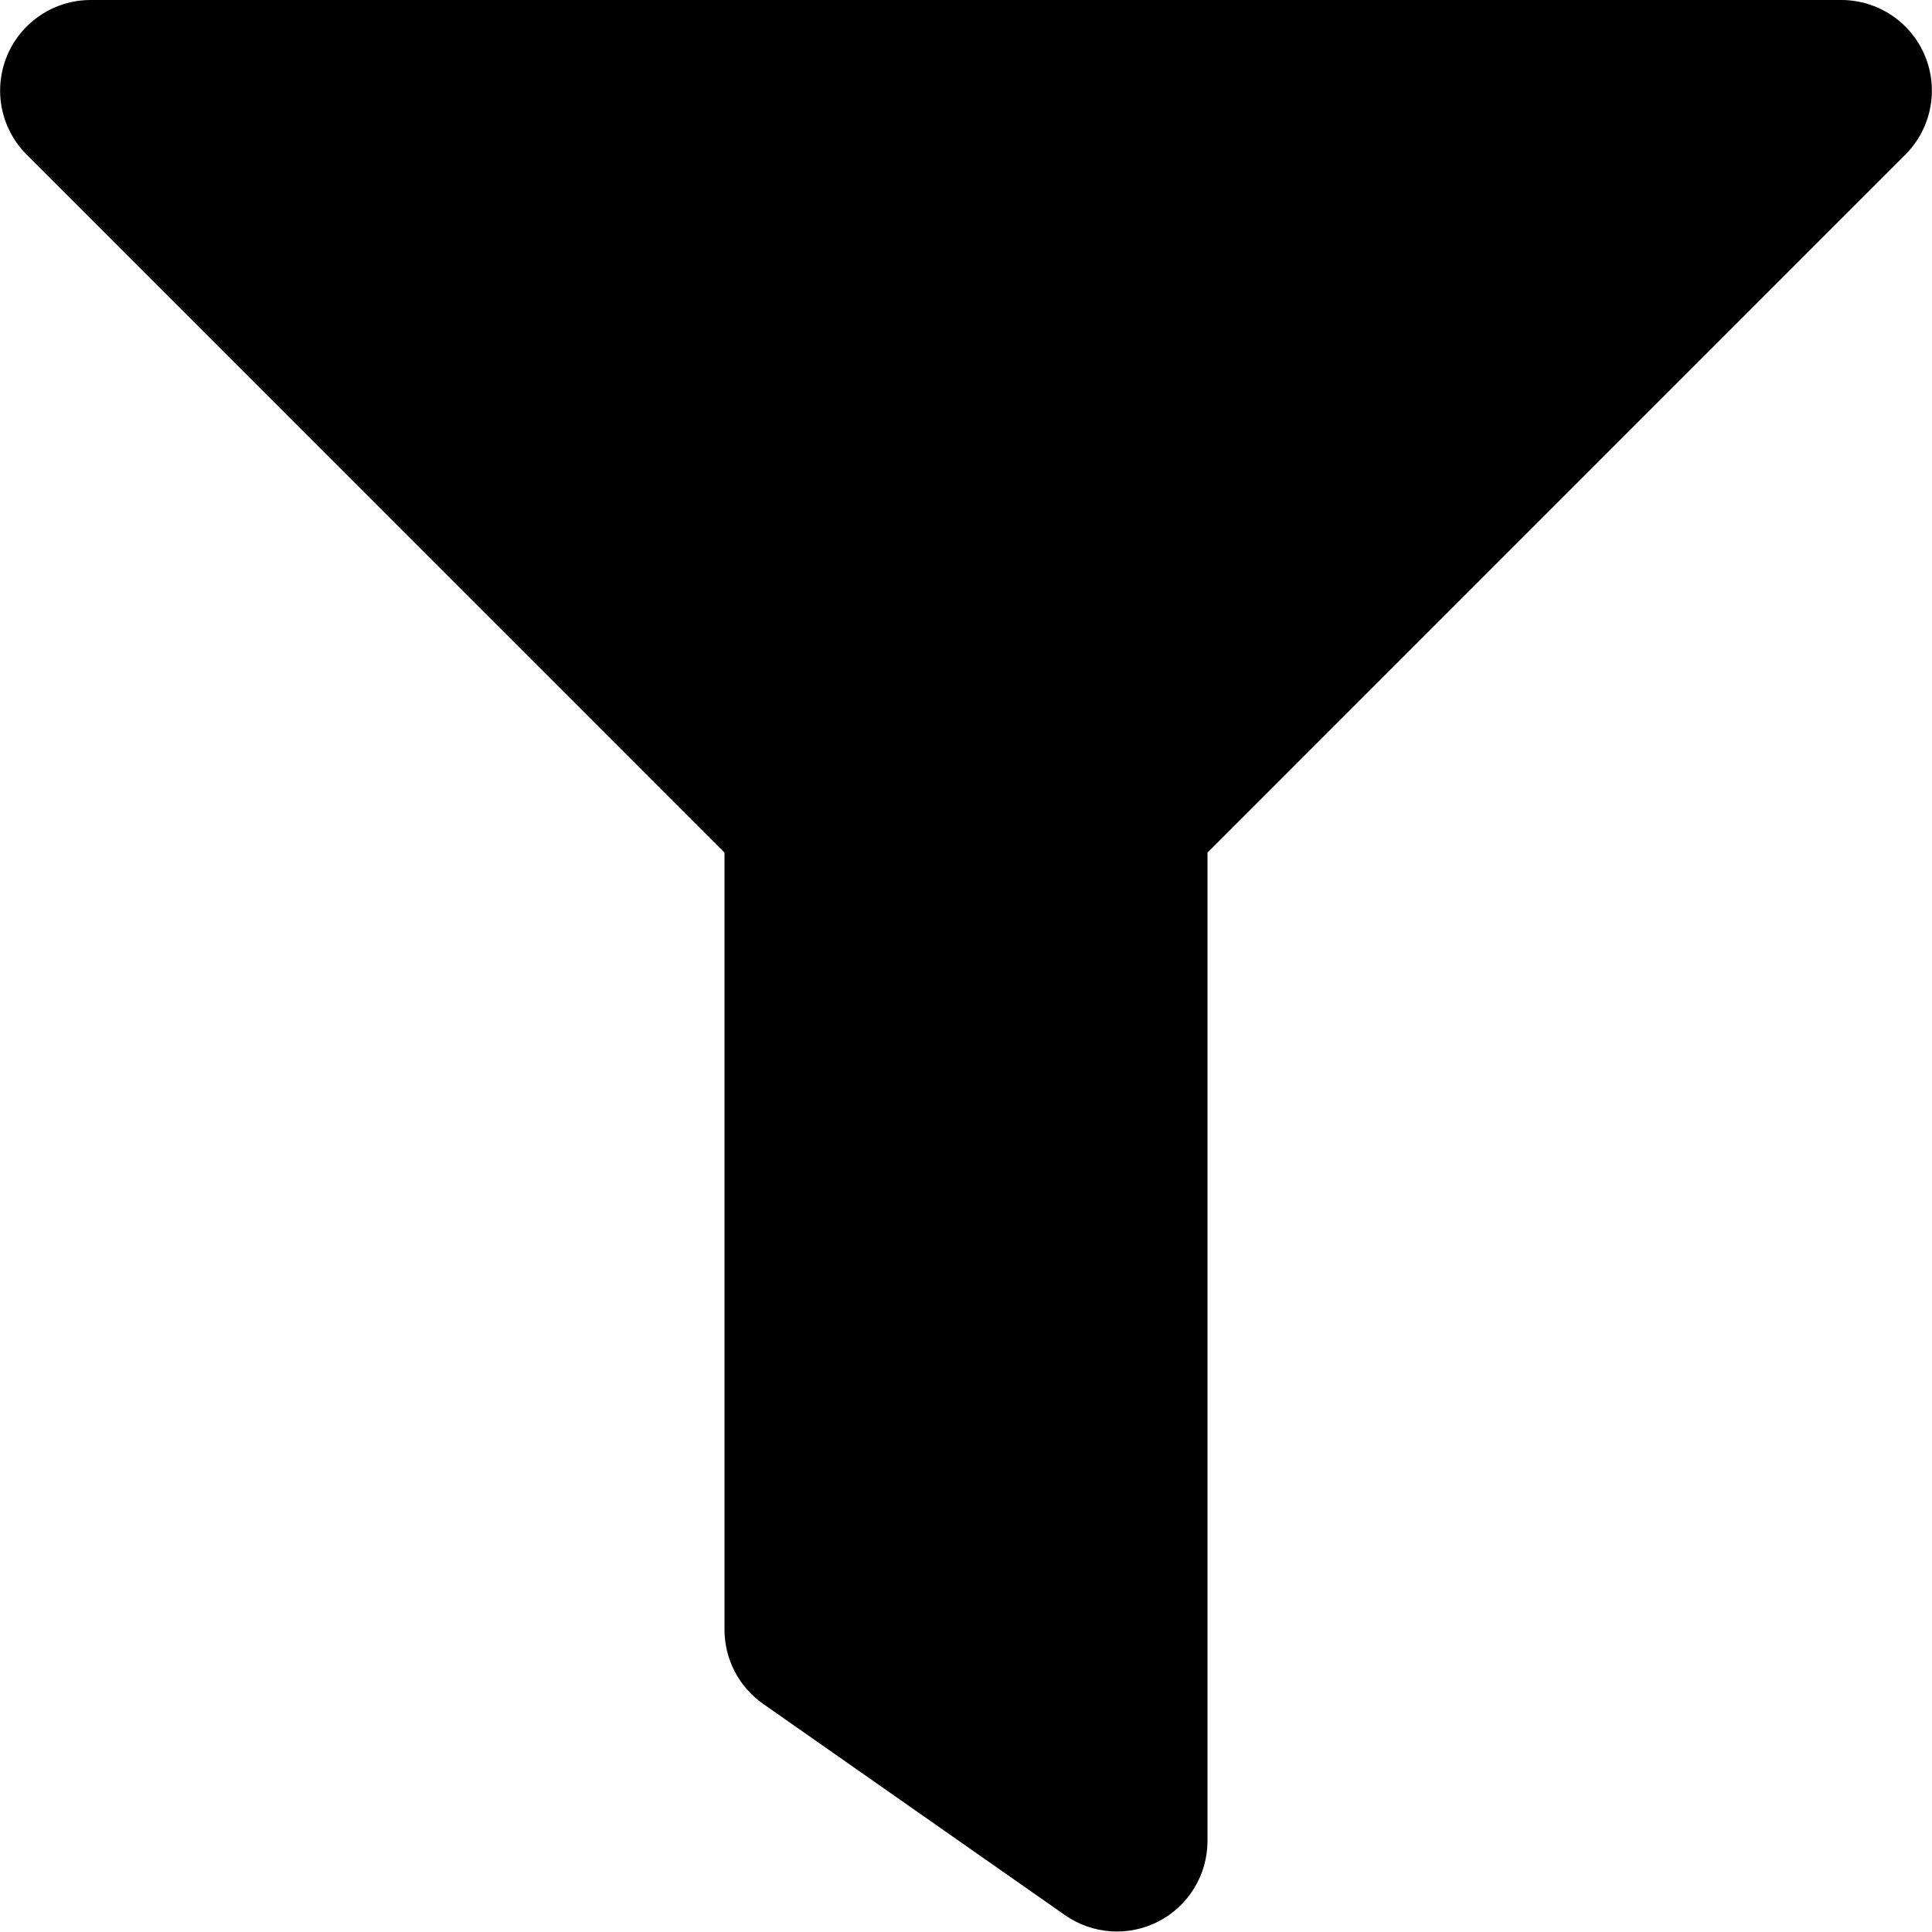
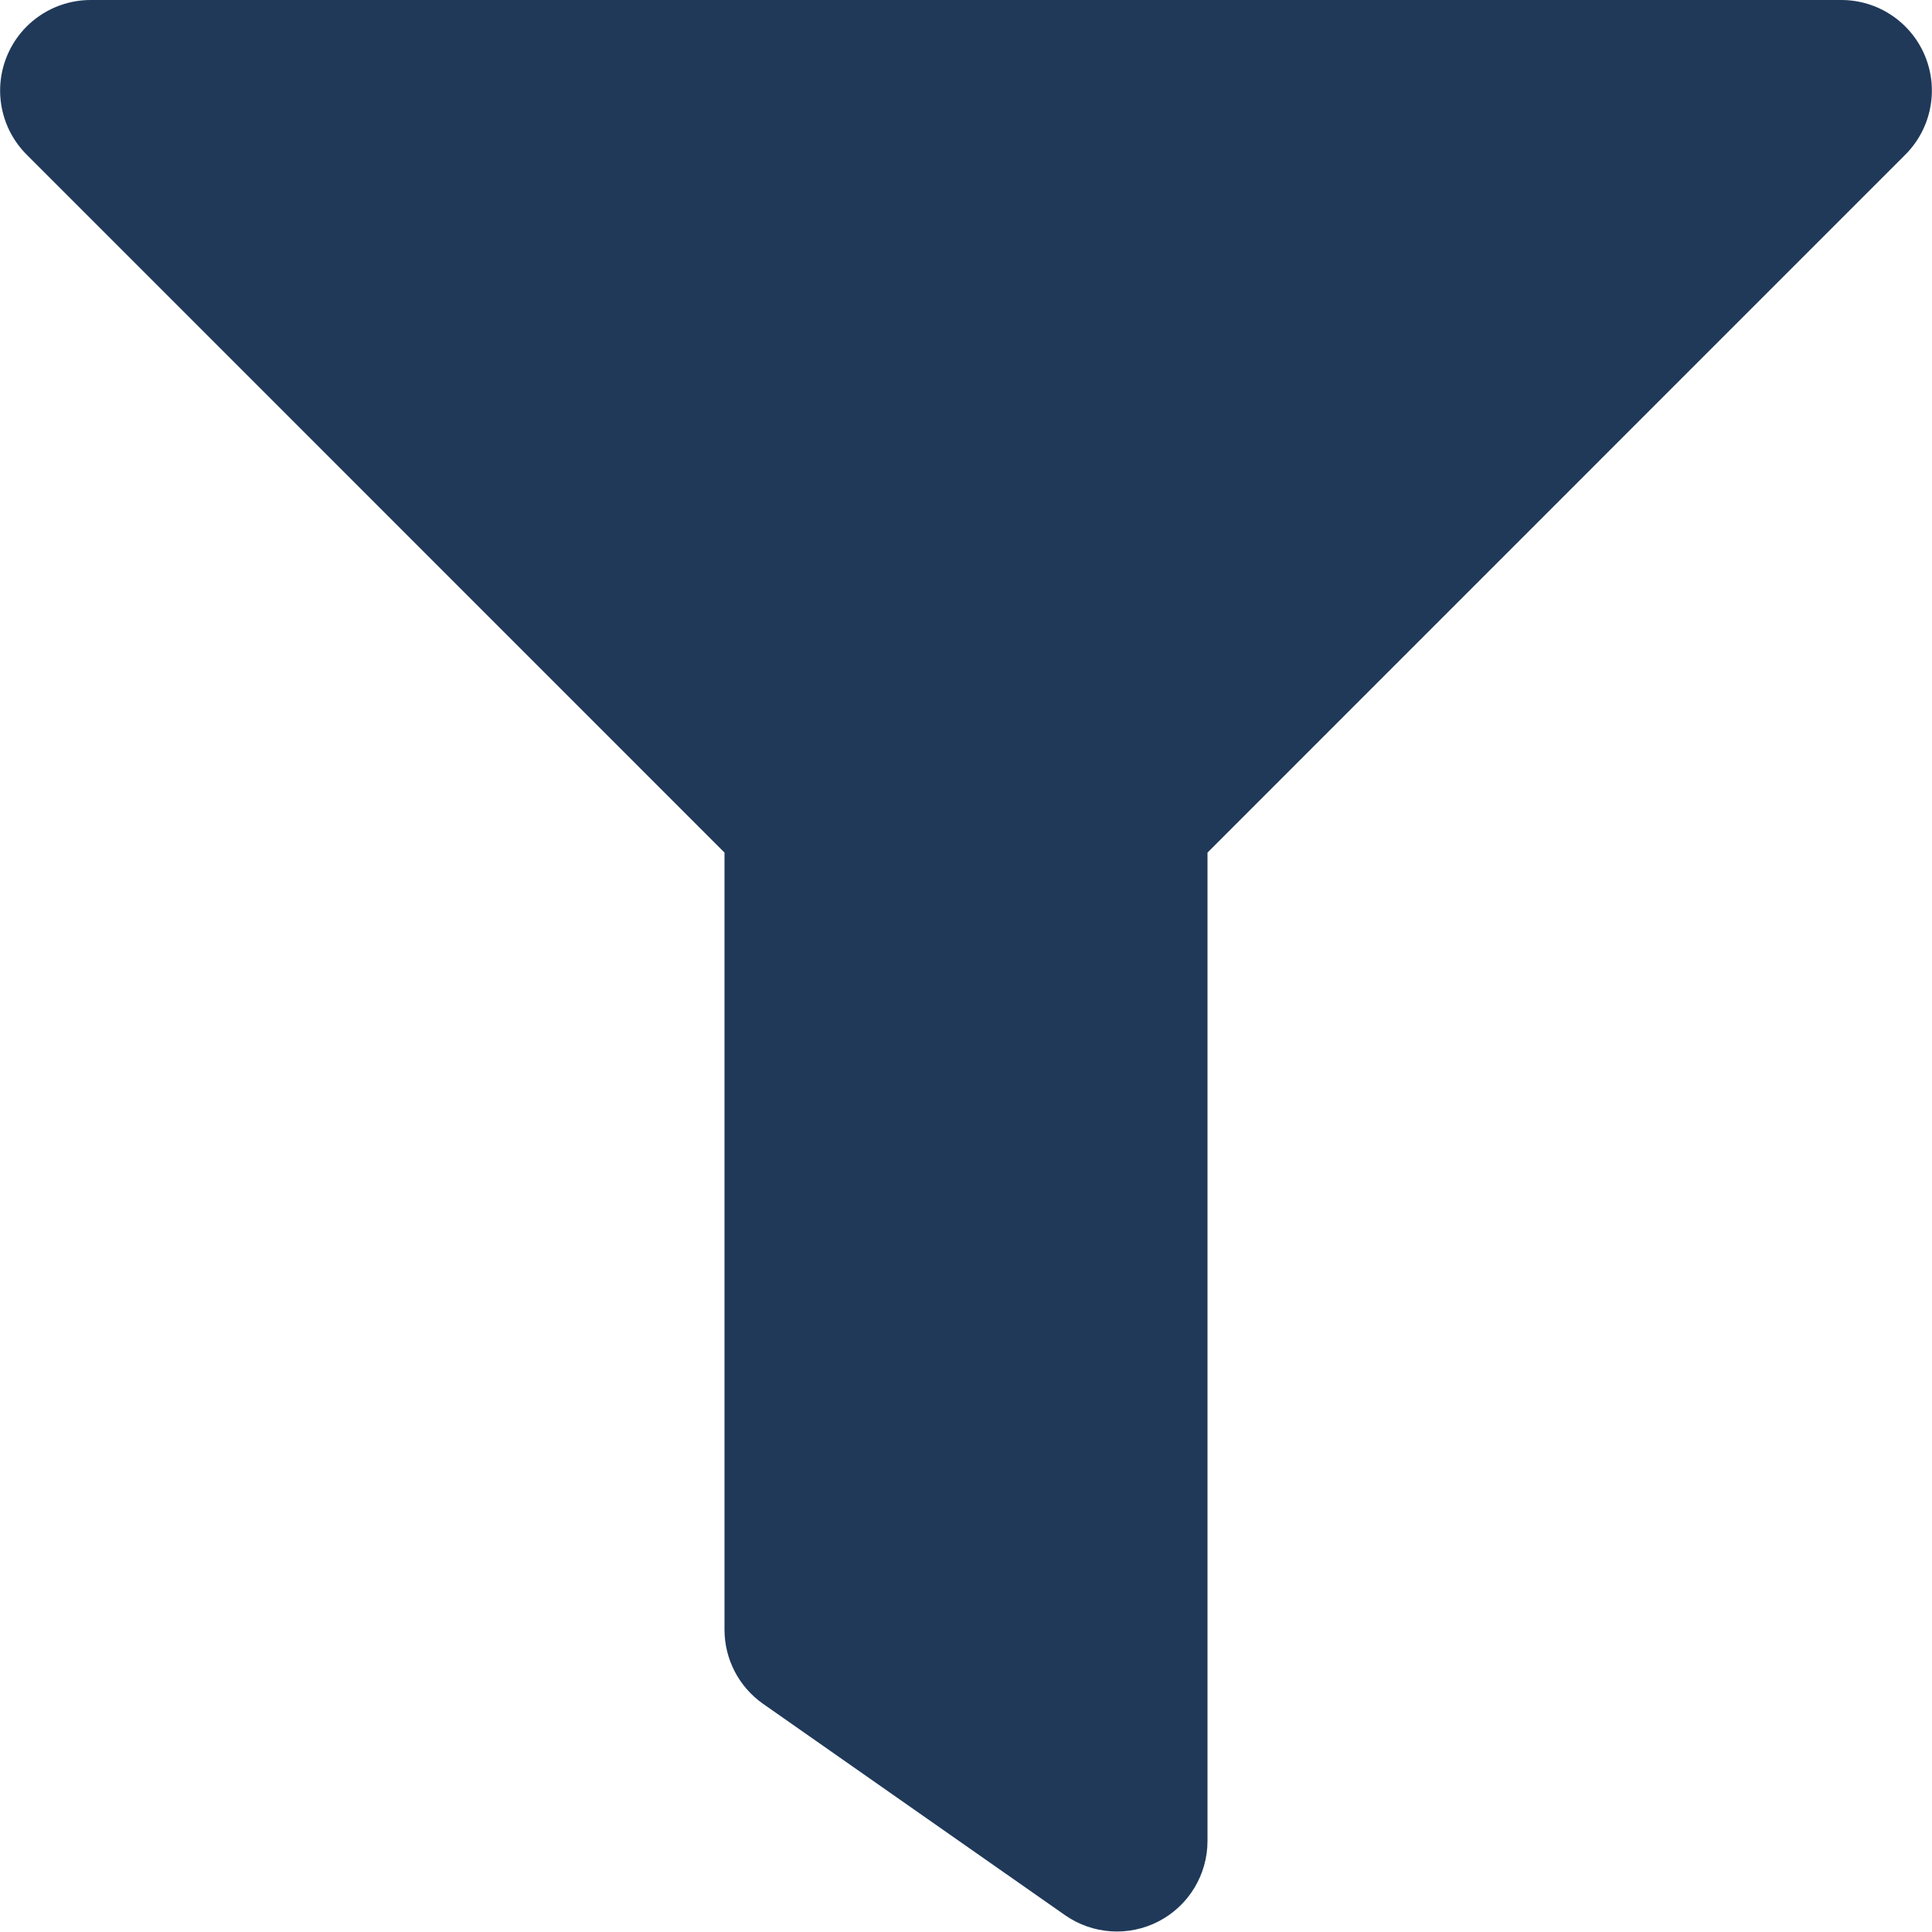
<svg xmlns="http://www.w3.org/2000/svg" width="15.912" height="15.912" viewBox="0 0 15.912 15.912">
-   <path id="filter-solid" d="M15.166,0H.747A.746.746,0,0,0,.219,1.273L5.967,7.022v6.4a.746.746,0,0,0,.318.611l2.486,1.74a.746.746,0,0,0,1.174-.611V7.022l5.748-5.749A.746.746,0,0,0,15.166,0Z" transform="translate(0)" />
+   <path id="filter-solid" d="M15.166,0H.747A.746.746,0,0,0,.219,1.273L5.967,7.022v6.4a.746.746,0,0,0,.318.611l2.486,1.74a.746.746,0,0,0,1.174-.611V7.022l5.748-5.749A.746.746,0,0,0,15.166,0Z" transform="translate(0)" fill="#203959" />
</svg>
